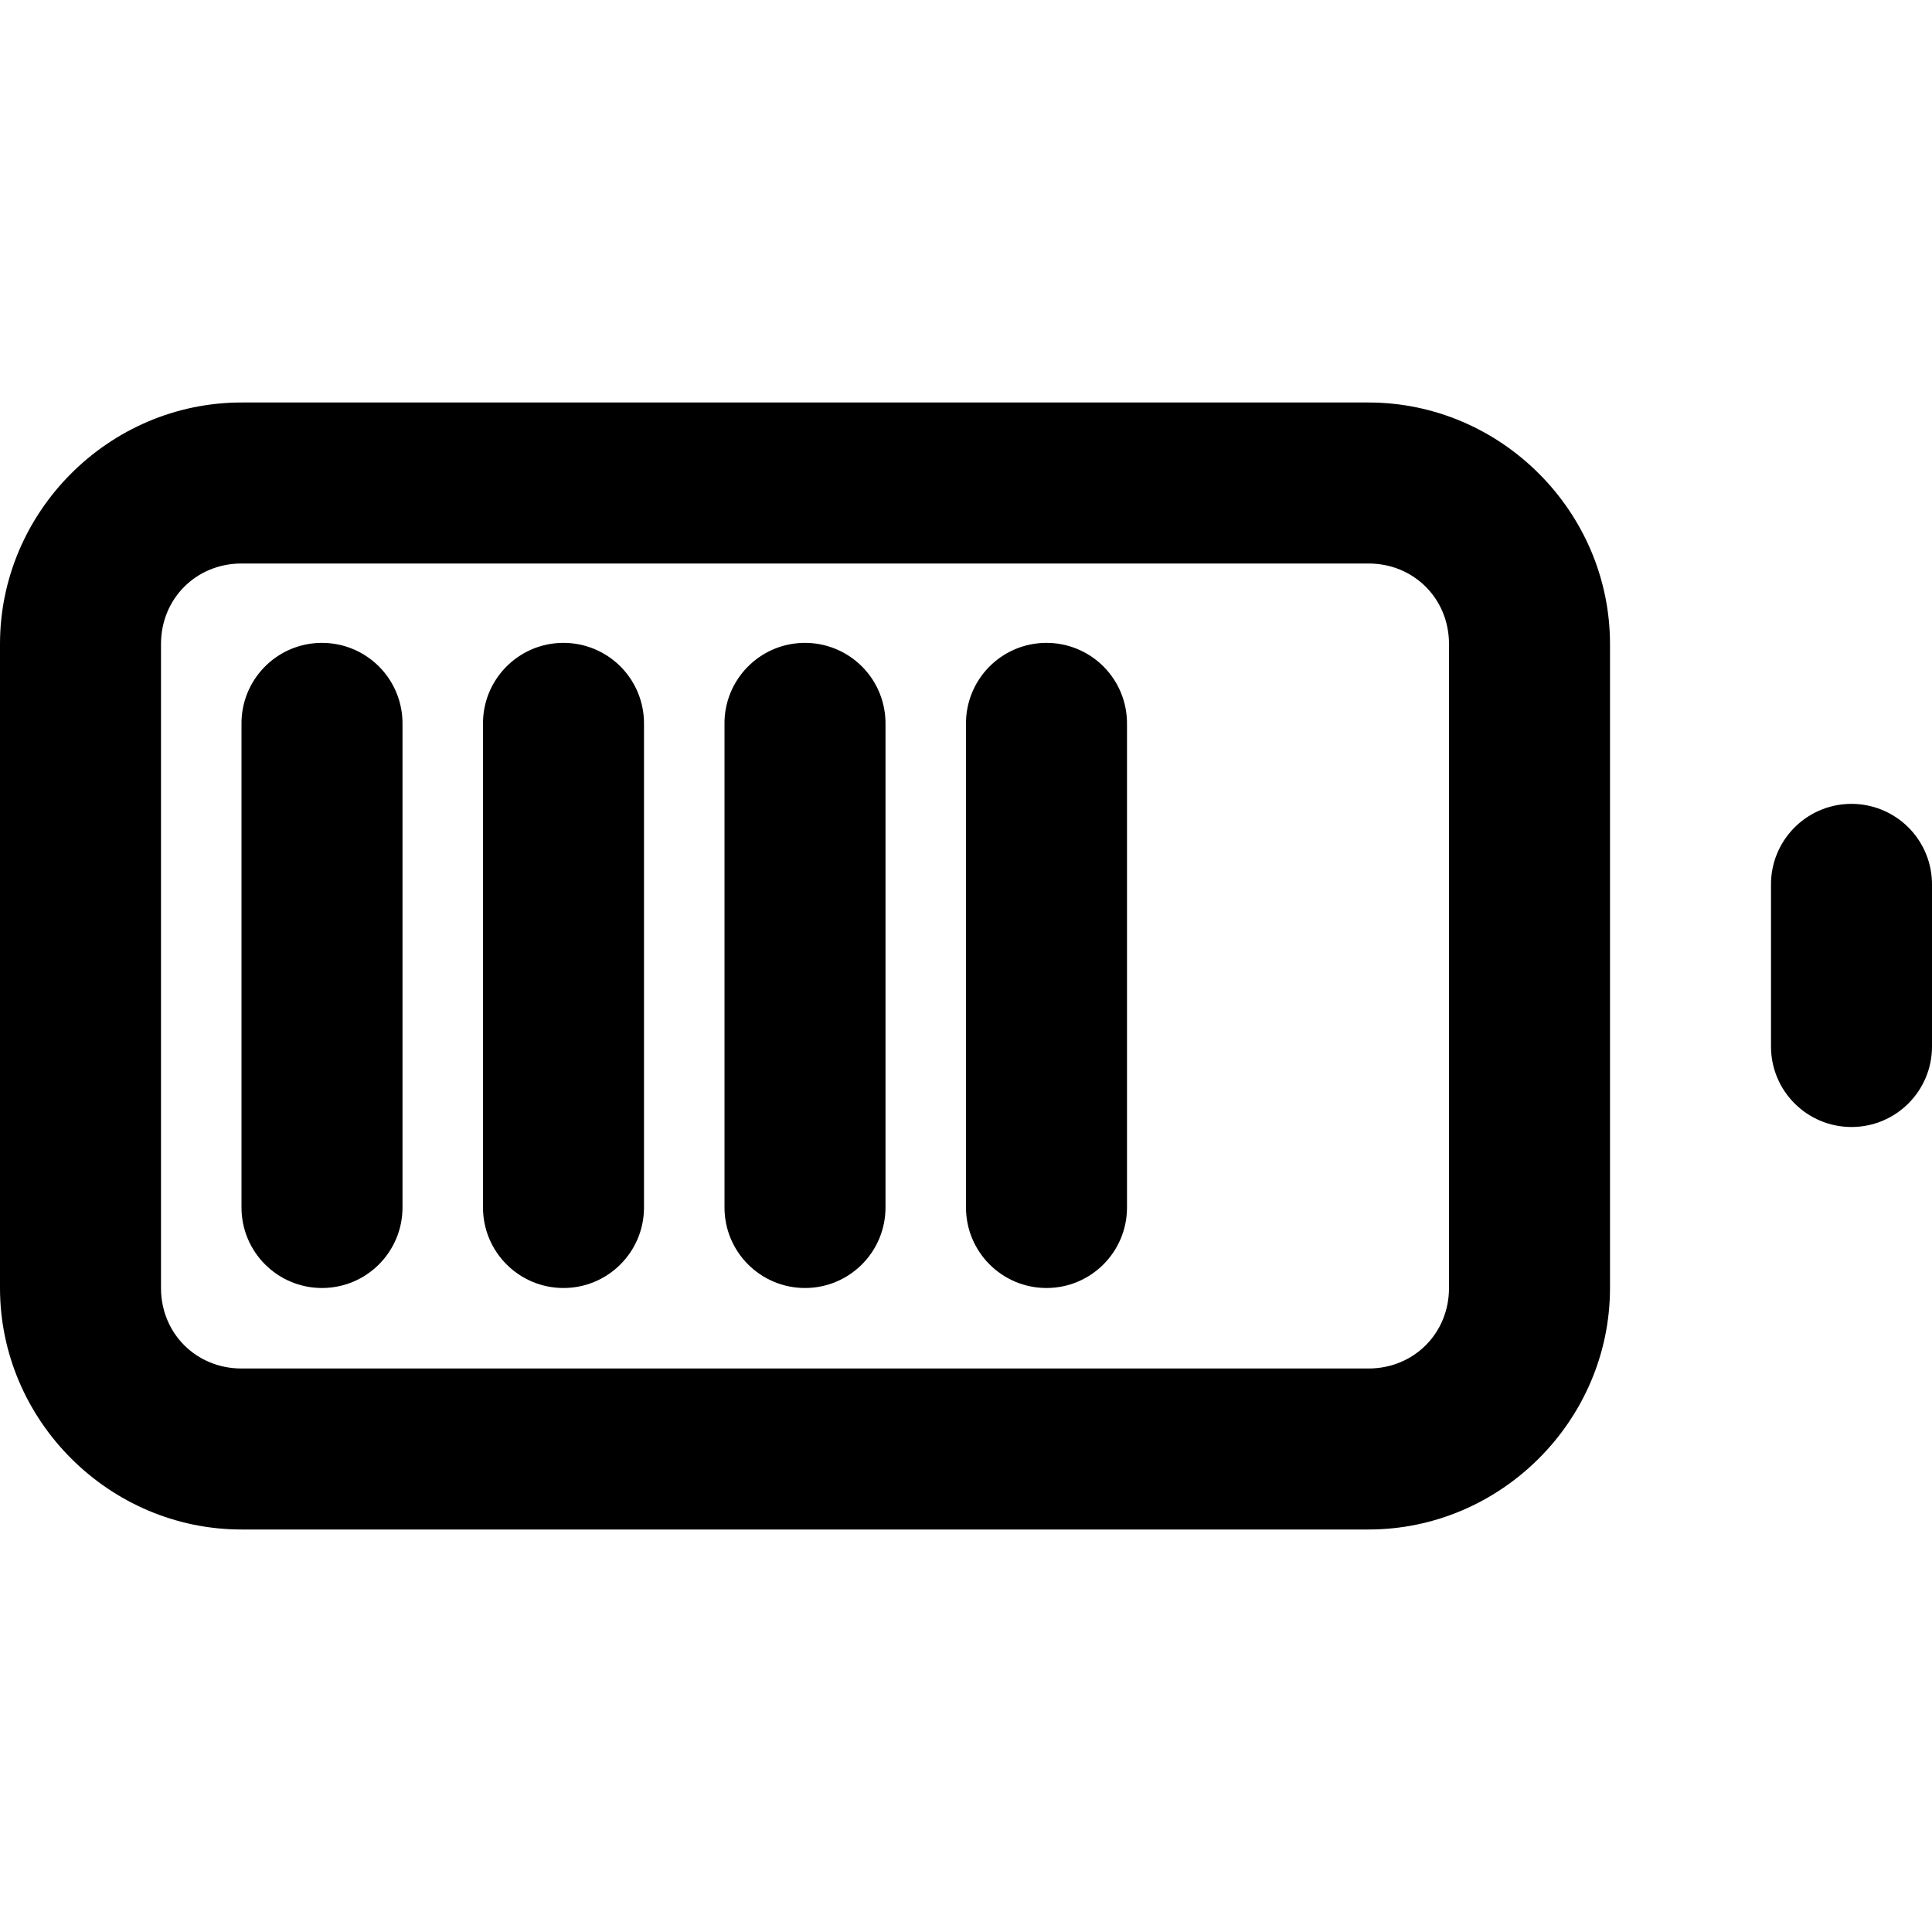
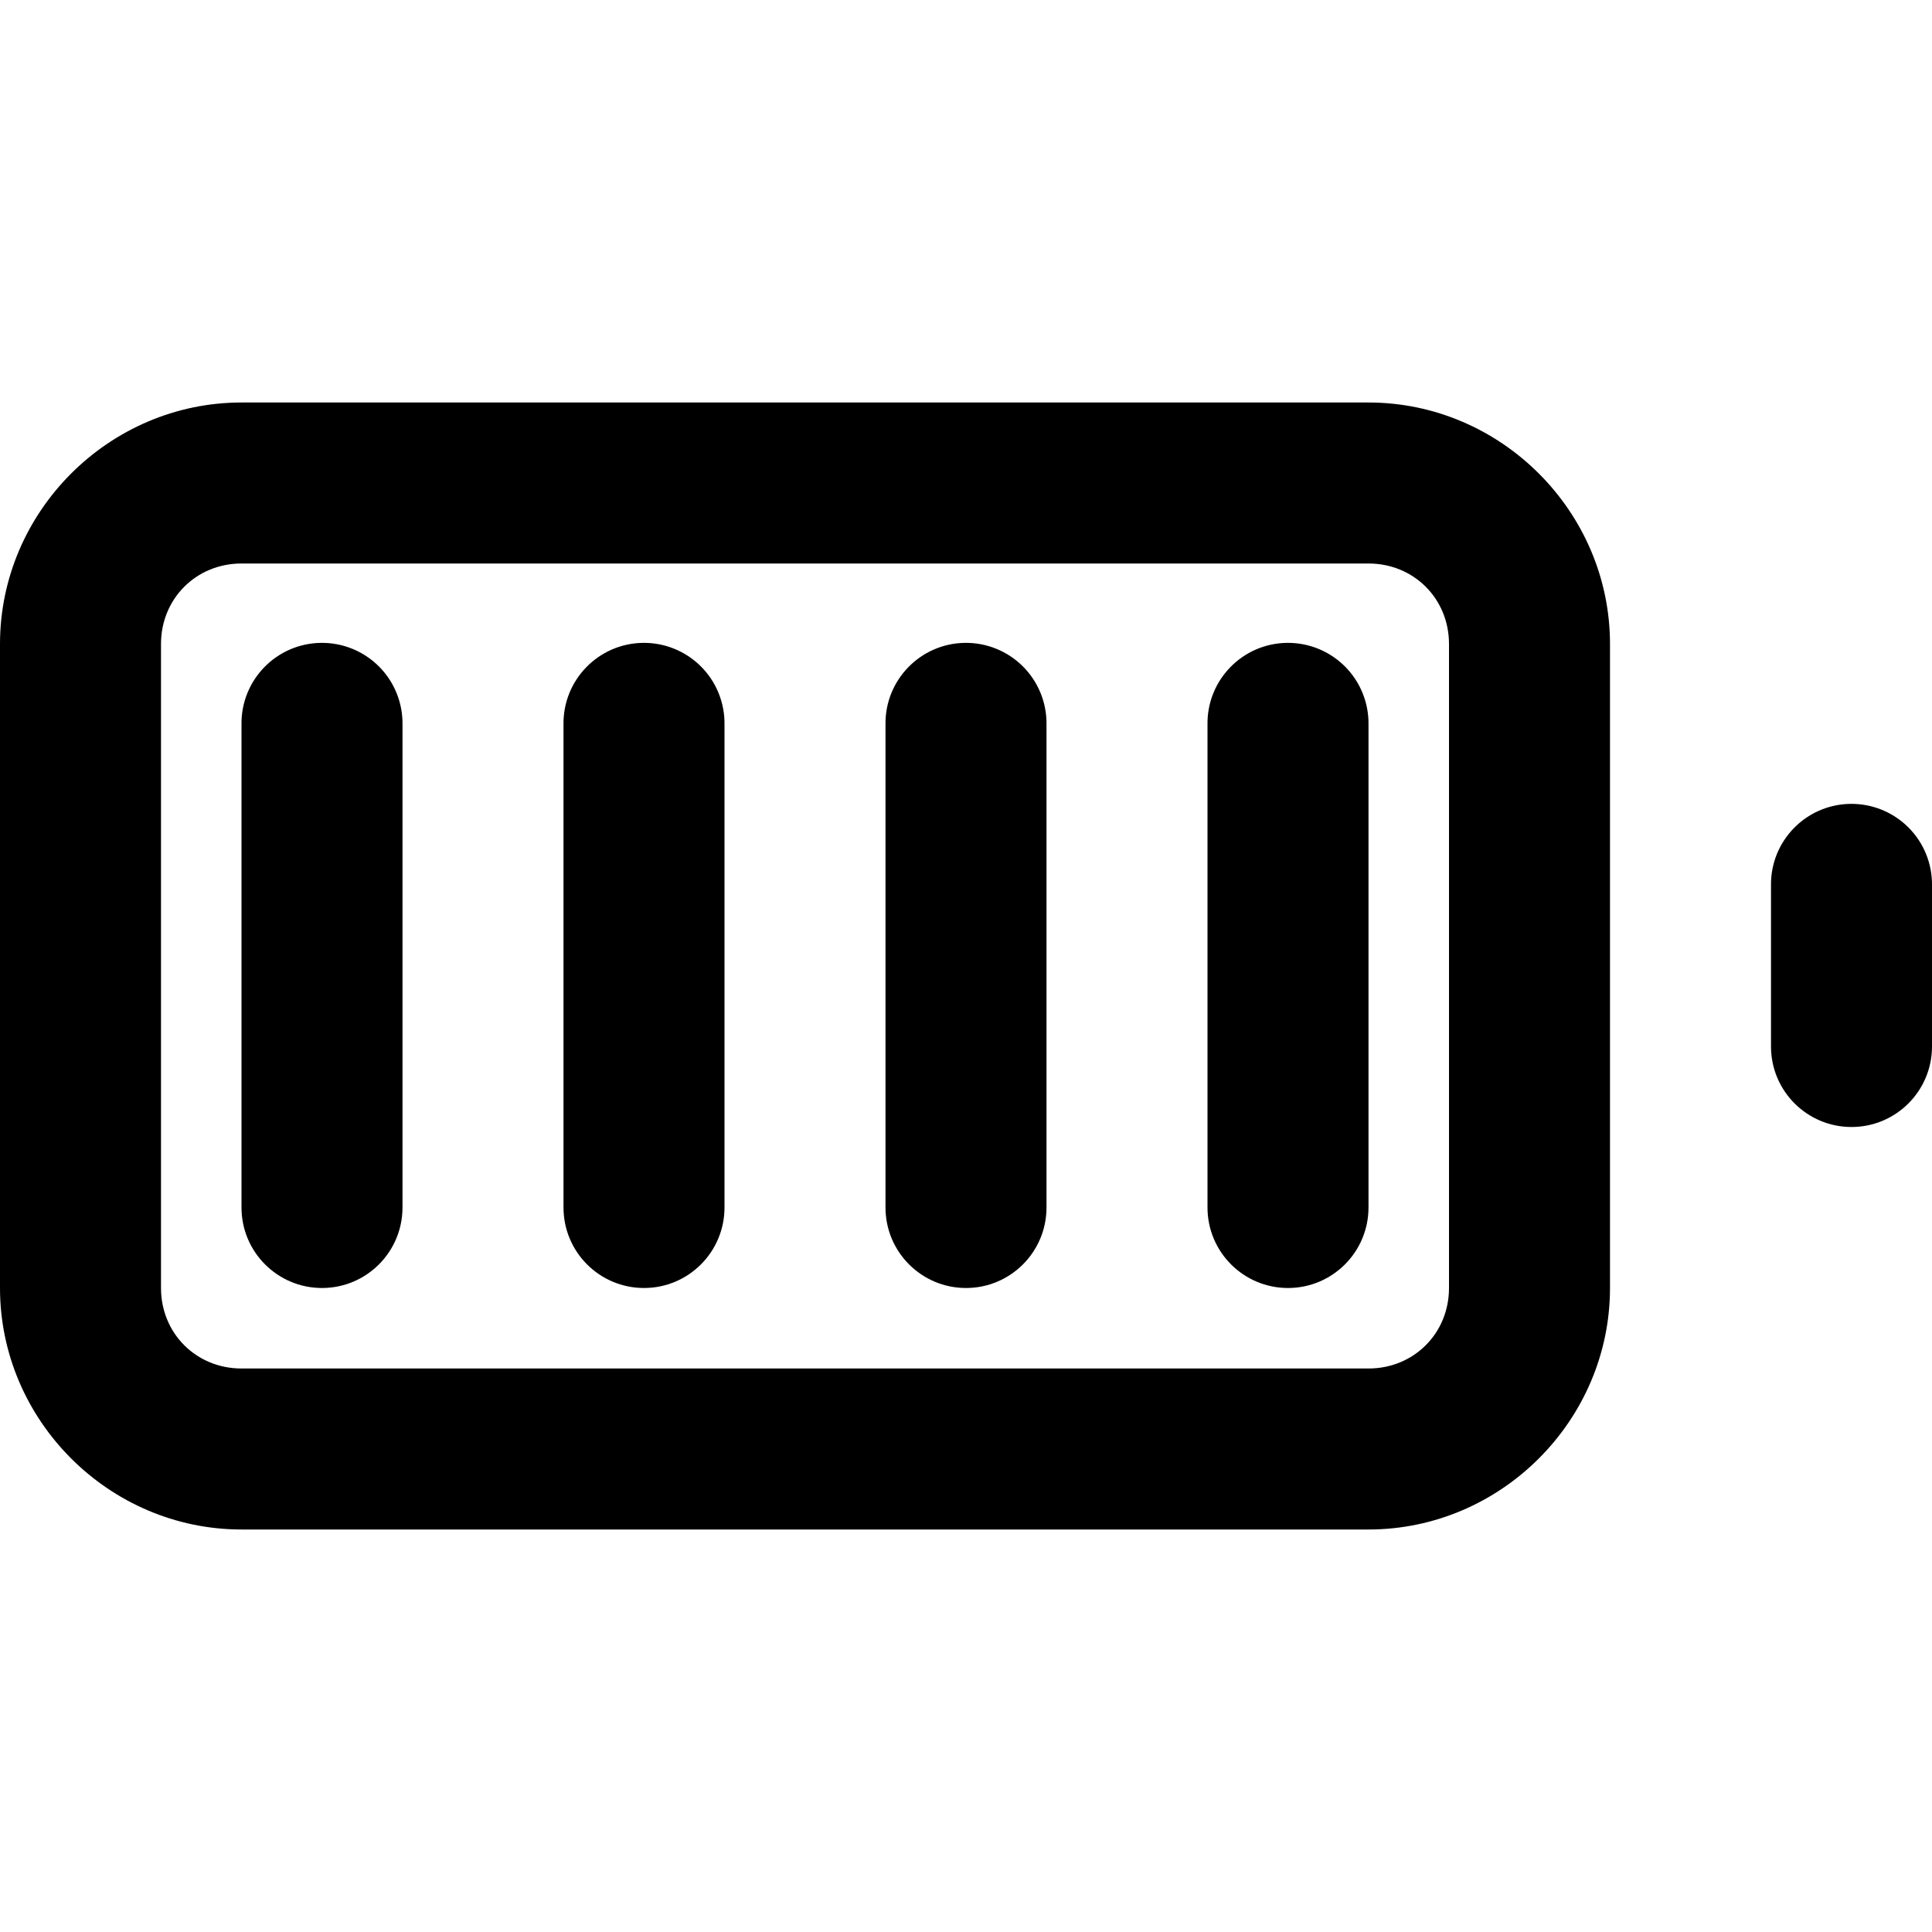
<svg xmlns="http://www.w3.org/2000/svg" style="isolation:isolate" viewBox="0 0 24 24" width="24" height="24" version="1.1" id="svg21">
  <defs id="defs5">
-     <clipPath id="_clipPath_IEYSBozenJVUHbaqCt1Px9rlXKytr31N">
+     <clipPath id="_clipPath_E9fdEsDCgsKpXxanrhE5EYa4n7MqOgtr">
      <rect width="24" height="24" id="rect2" />
    </clipPath>
  </defs>
  <path style="color:#000000;font-style:normal;font-variant:normal;font-weight:normal;font-stretch:normal;font-size:medium;line-height:normal;font-family:sans-serif;font-variant-ligatures:normal;font-variant-position:normal;font-variant-caps:normal;font-variant-numeric:normal;font-variant-alternates:normal;font-feature-settings:normal;text-indent:0;text-align:start;text-decoration:none;text-decoration-line:none;text-decoration-style:solid;text-decoration-color:#000000;letter-spacing:normal;word-spacing:normal;text-transform:none;writing-mode:lr-tb;direction:ltr;text-orientation:mixed;dominant-baseline:auto;baseline-shift:baseline;text-anchor:start;white-space:normal;shape-padding:0;clip-rule:nonzero;display:inline;overflow:visible;visibility:visible;opacity:1;isolation:auto;mix-blend-mode:normal;color-interpolation:sRGB;color-interpolation-filters:linearRGB;solid-color:#000000;solid-opacity:1;vector-effect:none;fill:#000000;fill-opacity:1;fill-rule:nonzero;stroke:none;stroke-width:2;stroke-linecap:round;stroke-linejoin:round;stroke-miterlimit:4;stroke-dasharray:none;stroke-dashoffset:0;stroke-opacity:1;color-rendering:auto;image-rendering:auto;shape-rendering:auto;text-rendering:auto;enable-background:accumulate" d="M 3,5 C 1.355,5 0,6.355 0,8 v 8 c 0,1.645 1.355,3 3,3 h 14 c 1.645,0 3,-1.355 3,-3 V 8 C 20,6.355 18.645,5 17,5 Z m 0,2 h 14 c 0.563,0 1,0.437 1,1 v 8 c 0,0.563 -0.437,1 -1,1 H 3 C 2.437,17 2,16.563 2,16 V 8 C 2,7.437 2.437,7 3,7 Z" id="path7" />
  <path style="color:#000000;font-style:normal;font-variant:normal;font-weight:normal;font-stretch:normal;font-size:medium;line-height:normal;font-family:sans-serif;font-variant-ligatures:normal;font-variant-position:normal;font-variant-caps:normal;font-variant-numeric:normal;font-variant-alternates:normal;font-feature-settings:normal;text-indent:0;text-align:start;text-decoration:none;text-decoration-line:none;text-decoration-style:solid;text-decoration-color:#000000;letter-spacing:normal;word-spacing:normal;text-transform:none;writing-mode:lr-tb;direction:ltr;text-orientation:mixed;dominant-baseline:auto;baseline-shift:baseline;text-anchor:start;white-space:normal;shape-padding:0;clip-rule:nonzero;display:inline;overflow:visible;visibility:visible;opacity:1;isolation:auto;mix-blend-mode:normal;color-interpolation:sRGB;color-interpolation-filters:linearRGB;solid-color:#000000;solid-opacity:1;vector-effect:non-scaling-stroke;fill:#000000;fill-opacity:1;fill-rule:nonzero;stroke:none;stroke-width:2;stroke-linecap:round;stroke-linejoin:round;stroke-miterlimit:4;stroke-dasharray:none;stroke-dashoffset:0;stroke-opacity:1;color-rendering:auto;image-rendering:auto;shape-rendering:auto;text-rendering:auto;enable-background:accumulate" d="M 22.984,9.986 A 1,1 0 0 0 22,11 v 2 a 1,1 0 1 0 2,0 V 11 A 1,1 0 0 0 22.984,9.986 Z" id="line9" />
  <path style="color:#000000;font-style:normal;font-variant:normal;font-weight:normal;font-stretch:normal;font-size:medium;line-height:normal;font-family:sans-serif;font-variant-ligatures:normal;font-variant-position:normal;font-variant-caps:normal;font-variant-numeric:normal;font-variant-alternates:normal;font-feature-settings:normal;text-indent:0;text-align:start;text-decoration:none;text-decoration-line:none;text-decoration-style:solid;text-decoration-color:#000000;letter-spacing:normal;word-spacing:normal;text-transform:none;writing-mode:lr-tb;direction:ltr;text-orientation:mixed;dominant-baseline:auto;baseline-shift:baseline;text-anchor:start;white-space:normal;shape-padding:0;clip-rule:nonzero;display:inline;overflow:visible;visibility:visible;opacity:1;isolation:auto;mix-blend-mode:normal;color-interpolation:sRGB;color-interpolation-filters:linearRGB;solid-color:#000000;solid-opacity:1;vector-effect:non-scaling-stroke;fill:#000000;fill-opacity:1;fill-rule:nonzero;stroke:none;stroke-width:2;stroke-linecap:round;stroke-linejoin:round;stroke-miterlimit:3;stroke-dasharray:none;stroke-dashoffset:0;stroke-opacity:1;color-rendering:auto;image-rendering:auto;shape-rendering:auto;text-rendering:auto;enable-background:accumulate" d="M 3.984,7.986 A 1,1 0 0 0 3,9 v 6 a 1,1 0 1 0 2,0 V 9 A 1,1 0 0 0 3.984,7.986 Z" id="line11" />
-   <path style="color:#000000;font-style:normal;font-variant:normal;font-weight:normal;font-stretch:normal;font-size:medium;line-height:normal;font-family:sans-serif;font-variant-ligatures:normal;font-variant-position:normal;font-variant-caps:normal;font-variant-numeric:normal;font-variant-alternates:normal;font-feature-settings:normal;text-indent:0;text-align:start;text-decoration:none;text-decoration-line:none;text-decoration-style:solid;text-decoration-color:#000000;letter-spacing:normal;word-spacing:normal;text-transform:none;writing-mode:lr-tb;direction:ltr;text-orientation:mixed;dominant-baseline:auto;baseline-shift:baseline;text-anchor:start;white-space:normal;shape-padding:0;clip-rule:nonzero;display:inline;overflow:visible;visibility:visible;opacity:1;isolation:auto;mix-blend-mode:normal;color-interpolation:sRGB;color-interpolation-filters:linearRGB;solid-color:#000000;solid-opacity:1;vector-effect:non-scaling-stroke;fill:#000000;fill-opacity:1;fill-rule:nonzero;stroke:none;stroke-width:2;stroke-linecap:round;stroke-linejoin:round;stroke-miterlimit:3;stroke-dasharray:none;stroke-dashoffset:0;stroke-opacity:1;color-rendering:auto;image-rendering:auto;shape-rendering:auto;text-rendering:auto;enable-background:accumulate" d="M 6.984,7.986 A 1,1 0 0 0 6,9 v 6 a 1,1 0 1 0 2,0 V 9 A 1,1 0 0 0 6.984,7.986 Z" id="line13" />
-   <path style="color:#000000;font-style:normal;font-variant:normal;font-weight:normal;font-stretch:normal;font-size:medium;line-height:normal;font-family:sans-serif;font-variant-ligatures:normal;font-variant-position:normal;font-variant-caps:normal;font-variant-numeric:normal;font-variant-alternates:normal;font-feature-settings:normal;text-indent:0;text-align:start;text-decoration:none;text-decoration-line:none;text-decoration-style:solid;text-decoration-color:#000000;letter-spacing:normal;word-spacing:normal;text-transform:none;writing-mode:lr-tb;direction:ltr;text-orientation:mixed;dominant-baseline:auto;baseline-shift:baseline;text-anchor:start;white-space:normal;shape-padding:0;clip-rule:nonzero;display:inline;overflow:visible;visibility:visible;opacity:1;isolation:auto;mix-blend-mode:normal;color-interpolation:sRGB;color-interpolation-filters:linearRGB;solid-color:#000000;solid-opacity:1;vector-effect:non-scaling-stroke;fill:#000000;fill-opacity:1;fill-rule:nonzero;stroke:none;stroke-width:2;stroke-linecap:round;stroke-linejoin:round;stroke-miterlimit:3;stroke-dasharray:none;stroke-dashoffset:0;stroke-opacity:1;color-rendering:auto;image-rendering:auto;shape-rendering:auto;text-rendering:auto;enable-background:accumulate" d="M 9.984,7.986 A 1,1 0 0 0 9,9 v 6 a 1,1 0 1 0 2,0 V 9 A 1,1 0 0 0 9.984,7.986 Z" id="line15" />
-   <path style="color:#000000;font-style:normal;font-variant:normal;font-weight:normal;font-stretch:normal;font-size:medium;line-height:normal;font-family:sans-serif;font-variant-ligatures:normal;font-variant-position:normal;font-variant-caps:normal;font-variant-numeric:normal;font-variant-alternates:normal;font-feature-settings:normal;text-indent:0;text-align:start;text-decoration:none;text-decoration-line:none;text-decoration-style:solid;text-decoration-color:#000000;letter-spacing:normal;word-spacing:normal;text-transform:none;writing-mode:lr-tb;direction:ltr;text-orientation:mixed;dominant-baseline:auto;baseline-shift:baseline;text-anchor:start;white-space:normal;shape-padding:0;clip-rule:nonzero;display:inline;overflow:visible;visibility:visible;opacity:1;isolation:auto;mix-blend-mode:normal;color-interpolation:sRGB;color-interpolation-filters:linearRGB;solid-color:#000000;solid-opacity:1;vector-effect:non-scaling-stroke;fill:#000000;fill-opacity:1;fill-rule:nonzero;stroke:none;stroke-width:2;stroke-linecap:round;stroke-linejoin:round;stroke-miterlimit:3;stroke-dasharray:none;stroke-dashoffset:0;stroke-opacity:1;color-rendering:auto;image-rendering:auto;shape-rendering:auto;text-rendering:auto;enable-background:accumulate" d="M 12.984,7.986 A 1,1 0 0 0 12,9 v 6 a 1,1 0 1 0 2,0 V 9 A 1,1 0 0 0 12.984,7.986 Z" id="line17" />
+   <path style="color:#000000;font-style:normal;font-variant:normal;font-weight:normal;font-stretch:normal;font-size:medium;line-height:normal;font-family:sans-serif;font-variant-ligatures:normal;font-variant-position:normal;font-variant-caps:normal;font-variant-numeric:normal;font-variant-alternates:normal;font-feature-settings:normal;text-indent:0;text-align:start;text-decoration:none;text-decoration-line:none;text-decoration-style:solid;text-decoration-color:#000000;letter-spacing:normal;word-spacing:normal;text-transform:none;writing-mode:lr-tb;direction:ltr;text-orientation:mixed;dominant-baseline:auto;baseline-shift:baseline;text-anchor:start;white-space:normal;shape-padding:0;clip-rule:nonzero;display:inline;overflow:visible;visibility:visible;opacity:1;isolation:auto;mix-blend-mode:normal;color-interpolation:sRGB;color-interpolation-filters:linearRGB;solid-color:#000000;solid-opacity:1;vector-effect:non-scaling-stroke;fill:#000000;fill-opacity:1;fill-rule:nonzero;stroke:none;stroke-width:2;stroke-linecap:round;stroke-linejoin:round;stroke-miterlimit:3;stroke-dasharray:none;stroke-dashoffset:0;stroke-opacity:1;color-rendering:auto;image-rendering:auto;shape-rendering:auto;text-rendering:auto;enable-background:accumulate" d="M 7.984,7.986 A 1,1 0 0 0 7,9 v 6 a 1,1 0 1 0 2,0 V 9 A 1,1 0 0 0 7.984,7.986 Z" id="line13" />
+   <path style="color:#000000;font-style:normal;font-variant:normal;font-weight:normal;font-stretch:normal;font-size:medium;line-height:normal;font-family:sans-serif;font-variant-ligatures:normal;font-variant-position:normal;font-variant-caps:normal;font-variant-numeric:normal;font-variant-alternates:normal;font-feature-settings:normal;text-indent:0;text-align:start;text-decoration:none;text-decoration-line:none;text-decoration-style:solid;text-decoration-color:#000000;letter-spacing:normal;word-spacing:normal;text-transform:none;writing-mode:lr-tb;direction:ltr;text-orientation:mixed;dominant-baseline:auto;baseline-shift:baseline;text-anchor:start;white-space:normal;shape-padding:0;clip-rule:nonzero;display:inline;overflow:visible;visibility:visible;opacity:1;isolation:auto;mix-blend-mode:normal;color-interpolation:sRGB;color-interpolation-filters:linearRGB;solid-color:#000000;solid-opacity:1;vector-effect:non-scaling-stroke;fill:#000000;fill-opacity:1;fill-rule:nonzero;stroke:none;stroke-width:2;stroke-linecap:round;stroke-linejoin:round;stroke-miterlimit:3;stroke-dasharray:none;stroke-dashoffset:0;stroke-opacity:1;color-rendering:auto;image-rendering:auto;shape-rendering:auto;text-rendering:auto;enable-background:accumulate" d="M 11.984,7.986 A 1,1 0 0 0 11,9 v 6 a 1,1 0 1 0 2,0 V 9 A 1,1 0 0 0 11.984,7.986 Z" id="line15" />
+   <path style="color:#000000;font-style:normal;font-variant:normal;font-weight:normal;font-stretch:normal;font-size:medium;line-height:normal;font-family:sans-serif;font-variant-ligatures:normal;font-variant-position:normal;font-variant-caps:normal;font-variant-numeric:normal;font-variant-alternates:normal;font-feature-settings:normal;text-indent:0;text-align:start;text-decoration:none;text-decoration-line:none;text-decoration-style:solid;text-decoration-color:#000000;letter-spacing:normal;word-spacing:normal;text-transform:none;writing-mode:lr-tb;direction:ltr;text-orientation:mixed;dominant-baseline:auto;baseline-shift:baseline;text-anchor:start;white-space:normal;shape-padding:0;clip-rule:nonzero;display:inline;overflow:visible;visibility:visible;opacity:1;isolation:auto;mix-blend-mode:normal;color-interpolation:sRGB;color-interpolation-filters:linearRGB;solid-color:#000000;solid-opacity:1;vector-effect:non-scaling-stroke;fill:#000000;fill-opacity:1;fill-rule:nonzero;stroke:none;stroke-width:2;stroke-linecap:round;stroke-linejoin:round;stroke-miterlimit:3;stroke-dasharray:none;stroke-dashoffset:0;stroke-opacity:1;color-rendering:auto;image-rendering:auto;shape-rendering:auto;text-rendering:auto;enable-background:accumulate" d="M 15.984,7.986 A 1,1 0 0 0 15,9 v 6 a 1,1 0 1 0 2,0 V 9 A 1,1 0 0 0 15.984,7.986 Z" id="line17" />
</svg>
